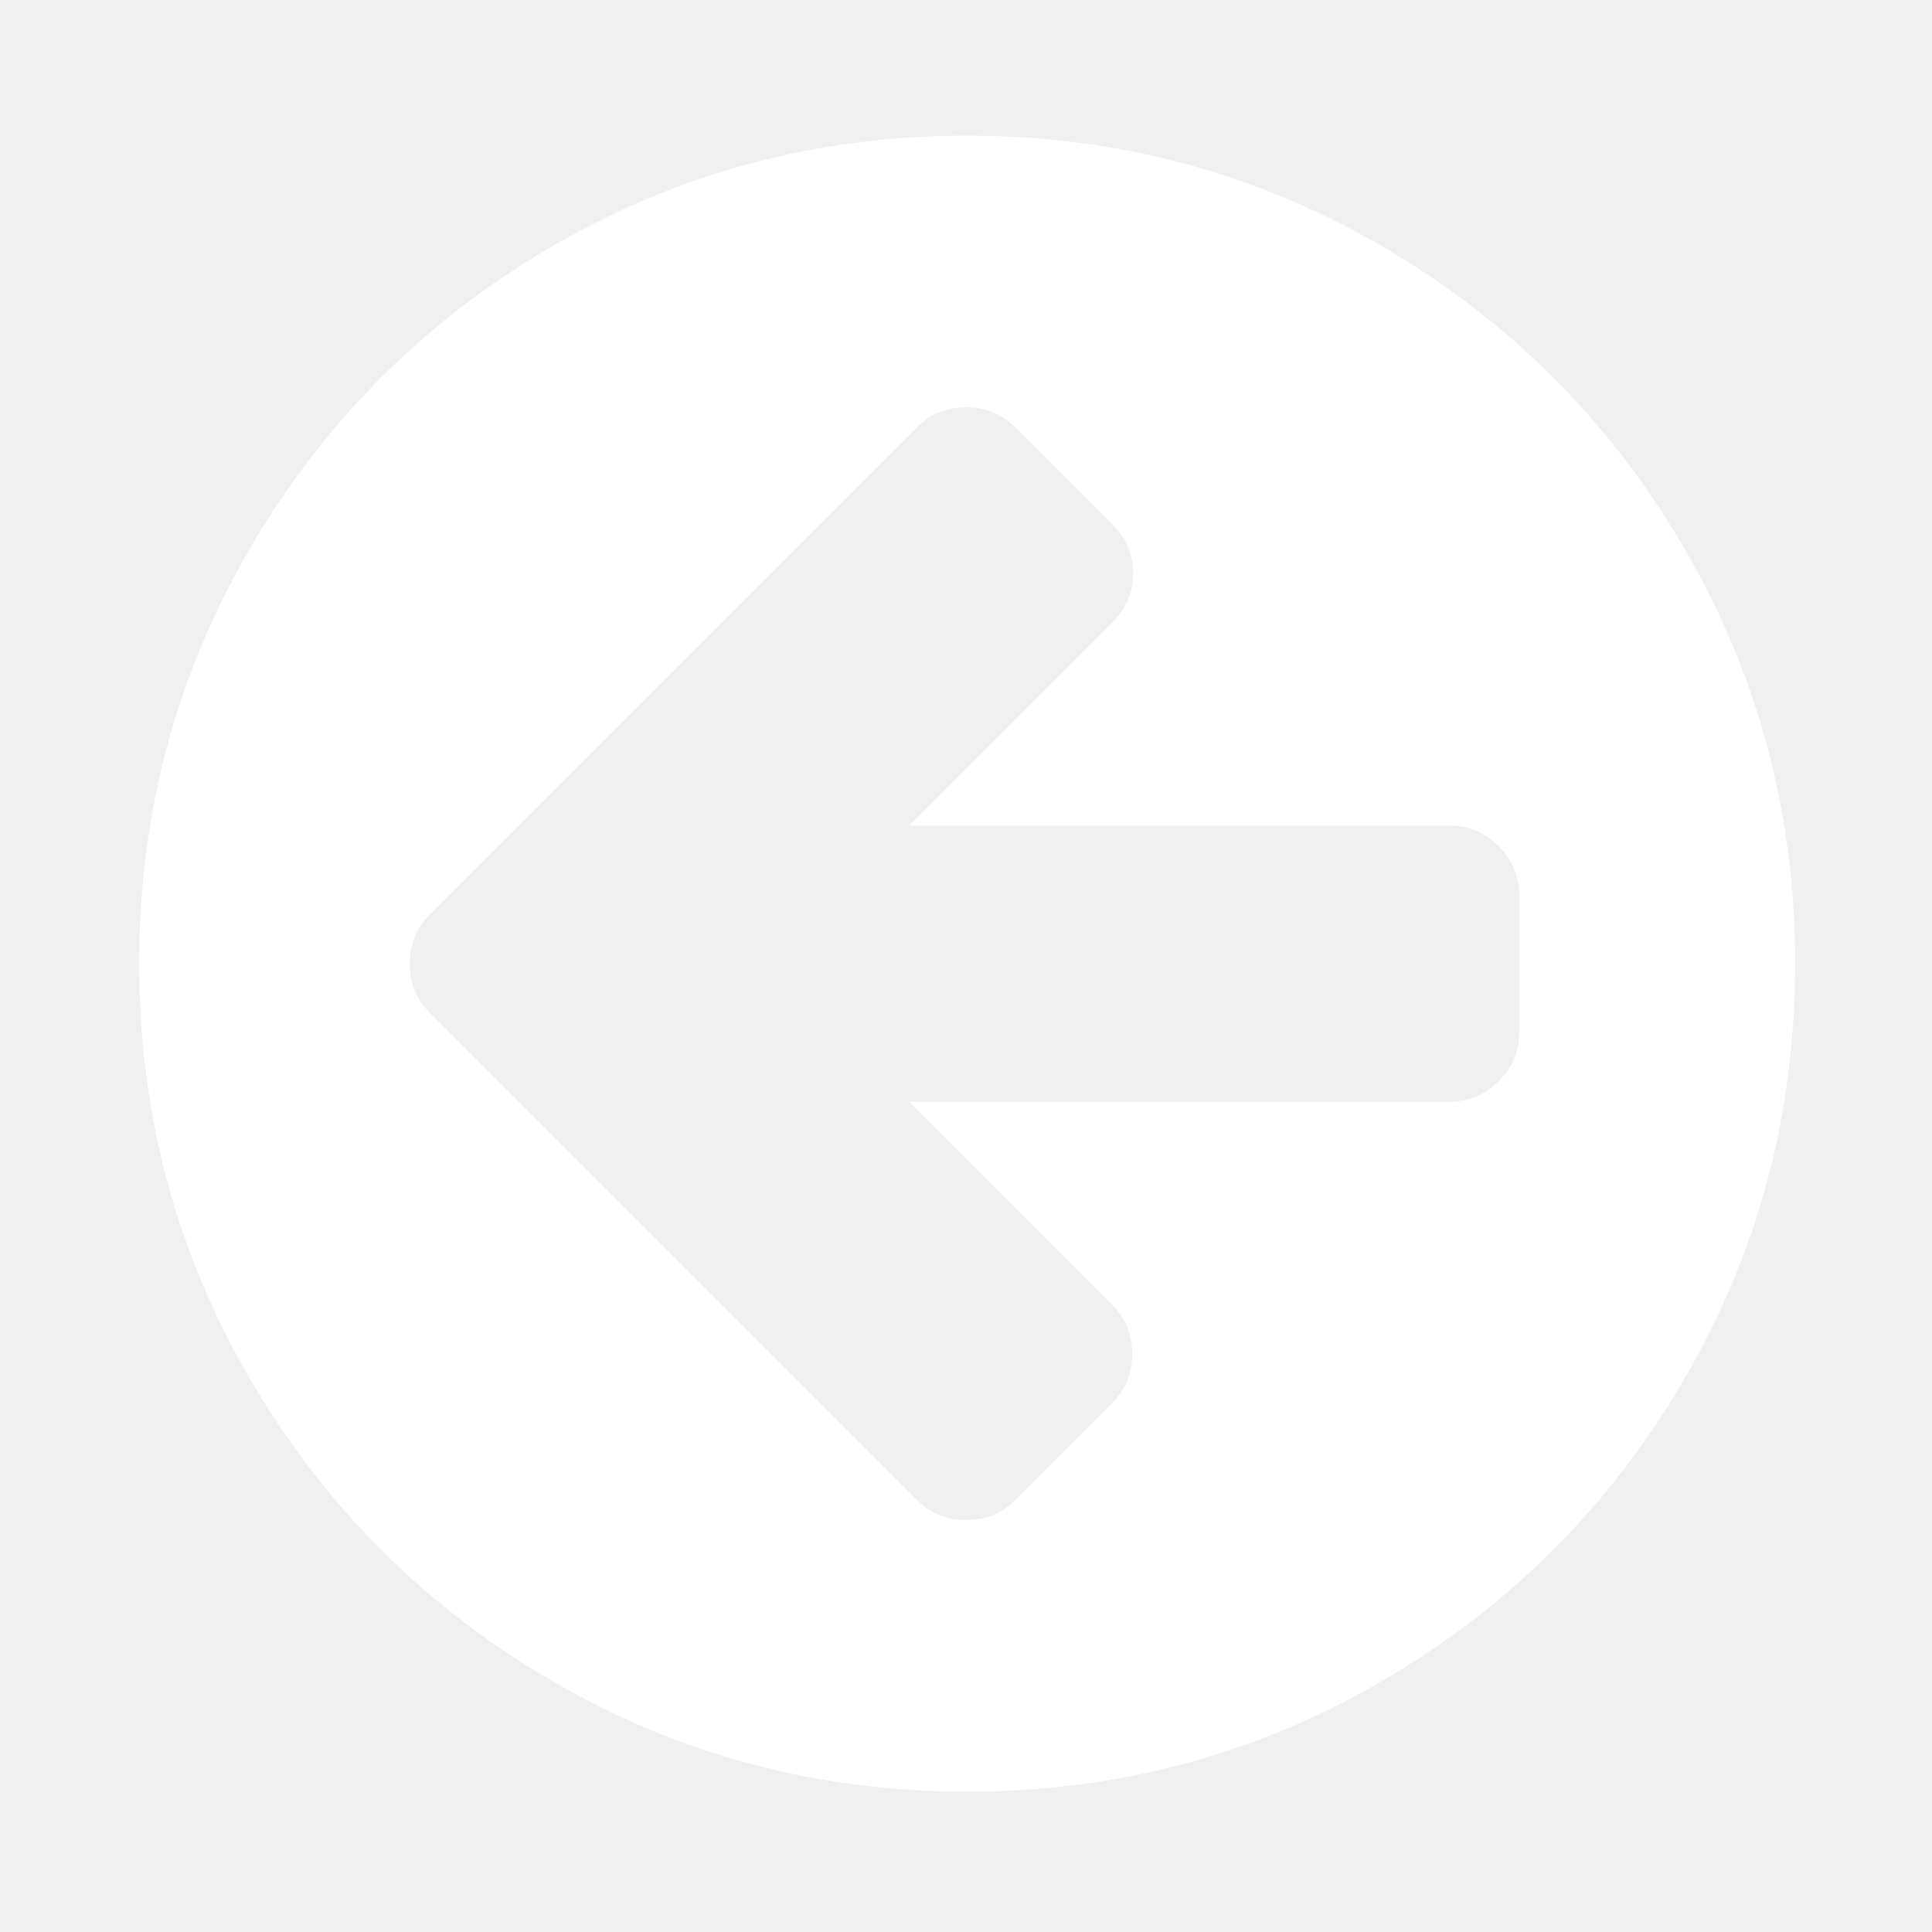
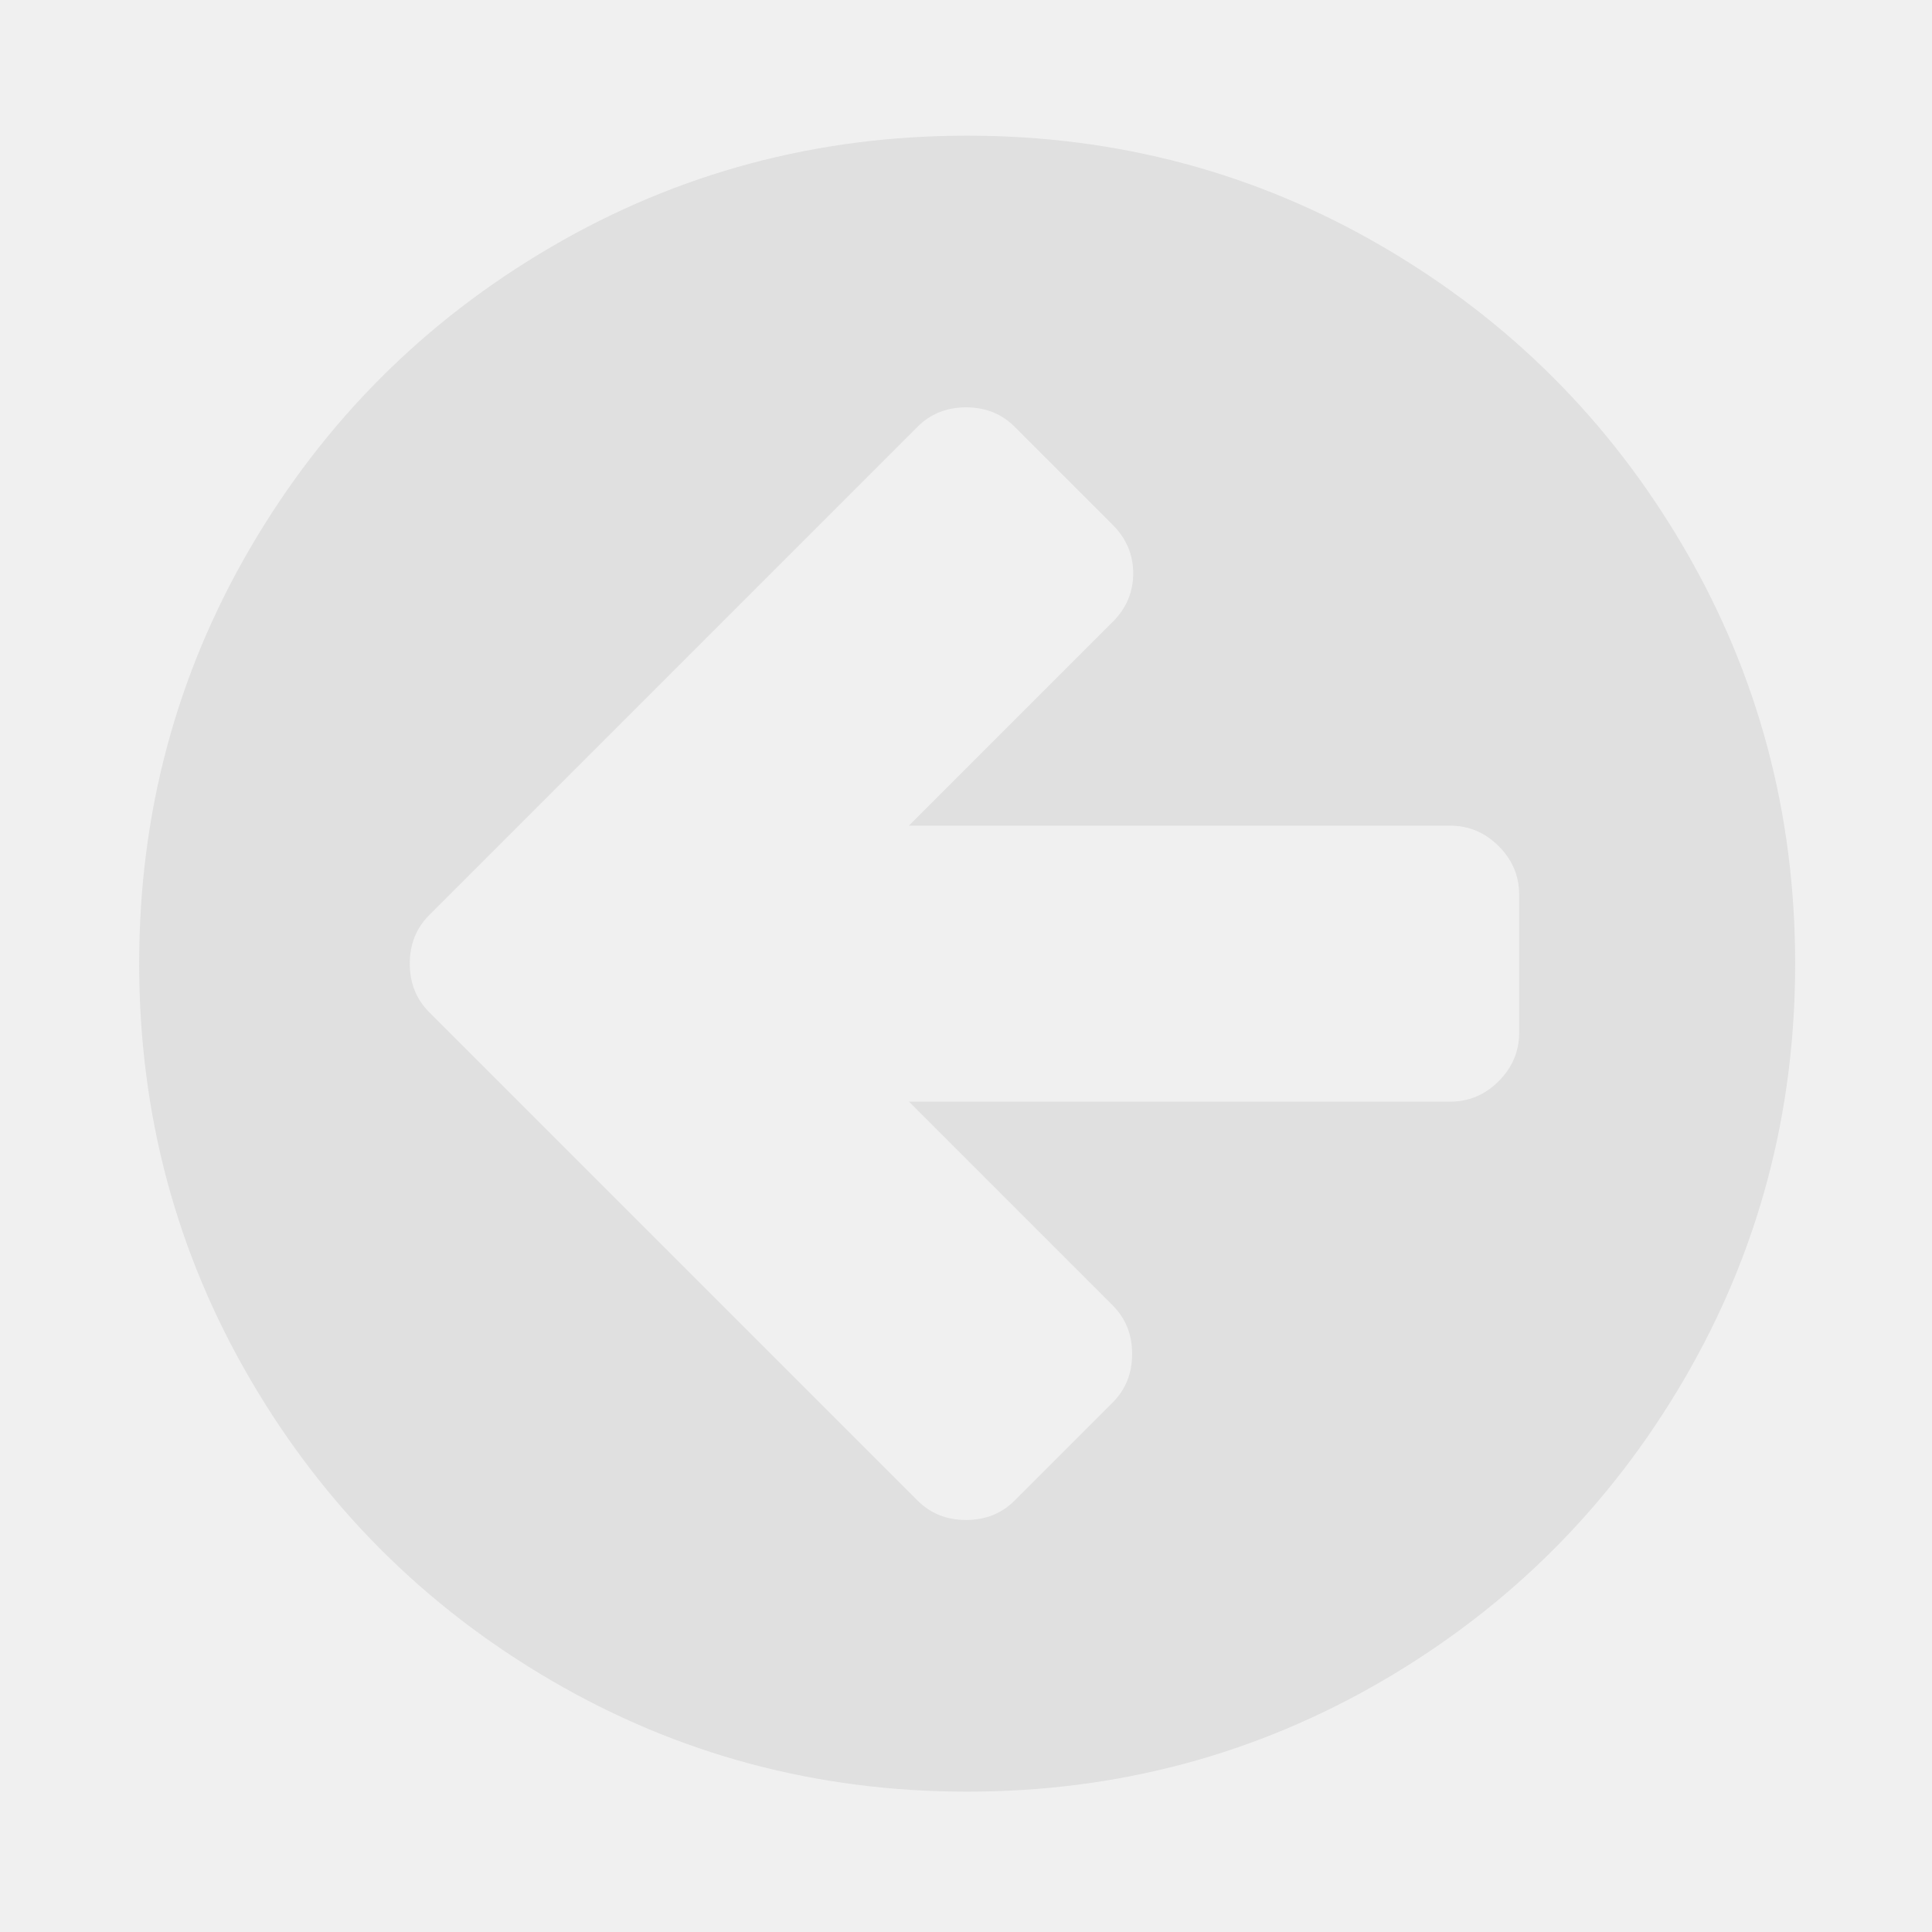
<svg xmlns="http://www.w3.org/2000/svg" viewBox="0 -256 1792 1792" id="svg2989" version="1.1" width="100%" height="100%">
  <defs id="defs2997" />
  <g transform="matrix(1,0,0,-1,129.0848,1277.831)" id="g2991">
-     <path d="m 1280,576 v 128 q 0,26 -19,45 -19,19 -45,19 H 714 l 189,189 q 19,19 19,45 0,26 -19,45 l -91,91 q -18,18 -45,18 -27,0 -45,-18 L 360,776 269,685 q -18,-18 -18,-45 0,-27 18,-45 l 91,-91 362,-362 q 18,-18 45,-18 27,0 45,18 l 91,91 q 18,18 18,45 0,27 -18,45 L 714,512 h 502 q 26,0 45,19 19,19 19,45 z m 256,64 Q 1536,431 1433,254.5 1330,78 1153.5,-25 977,-128 768,-128 559,-128 382.5,-25 206,78 103,254.5 0,431 0,640 0,849 103,1025.5 206,1202 382.5,1305 559,1408 768,1408 977,1408 1153.5,1305 1330,1202 1433,1025.5 1536,849 1536,640 z" id="path2993" style="fill:white" />
+     <path d="m 1280,576 v 128 q 0,26 -19,45 -19,19 -45,19 H 714 l 189,189 q 19,19 19,45 0,26 -19,45 l -91,91 q -18,18 -45,18 -27,0 -45,-18 L 360,776 269,685 q -18,-18 -18,-45 0,-27 18,-45 l 91,-91 362,-362 q 18,-18 45,-18 27,0 45,18 l 91,91 q 18,18 18,45 0,27 -18,45 L 714,512 h 502 q 26,0 45,19 19,19 19,45 z m 256,64 Q 1536,431 1433,254.5 1330,78 1153.5,-25 977,-128 768,-128 559,-128 382.5,-25 206,78 103,254.5 0,431 0,640 0,849 103,1025.5 206,1202 382.5,1305 559,1408 768,1408 977,1408 1153.5,1305 1330,1202 1433,1025.5 1536,849 1536,640 z" id="path2993" style="fill:#E0E0E0" />
  </g>
</svg>
